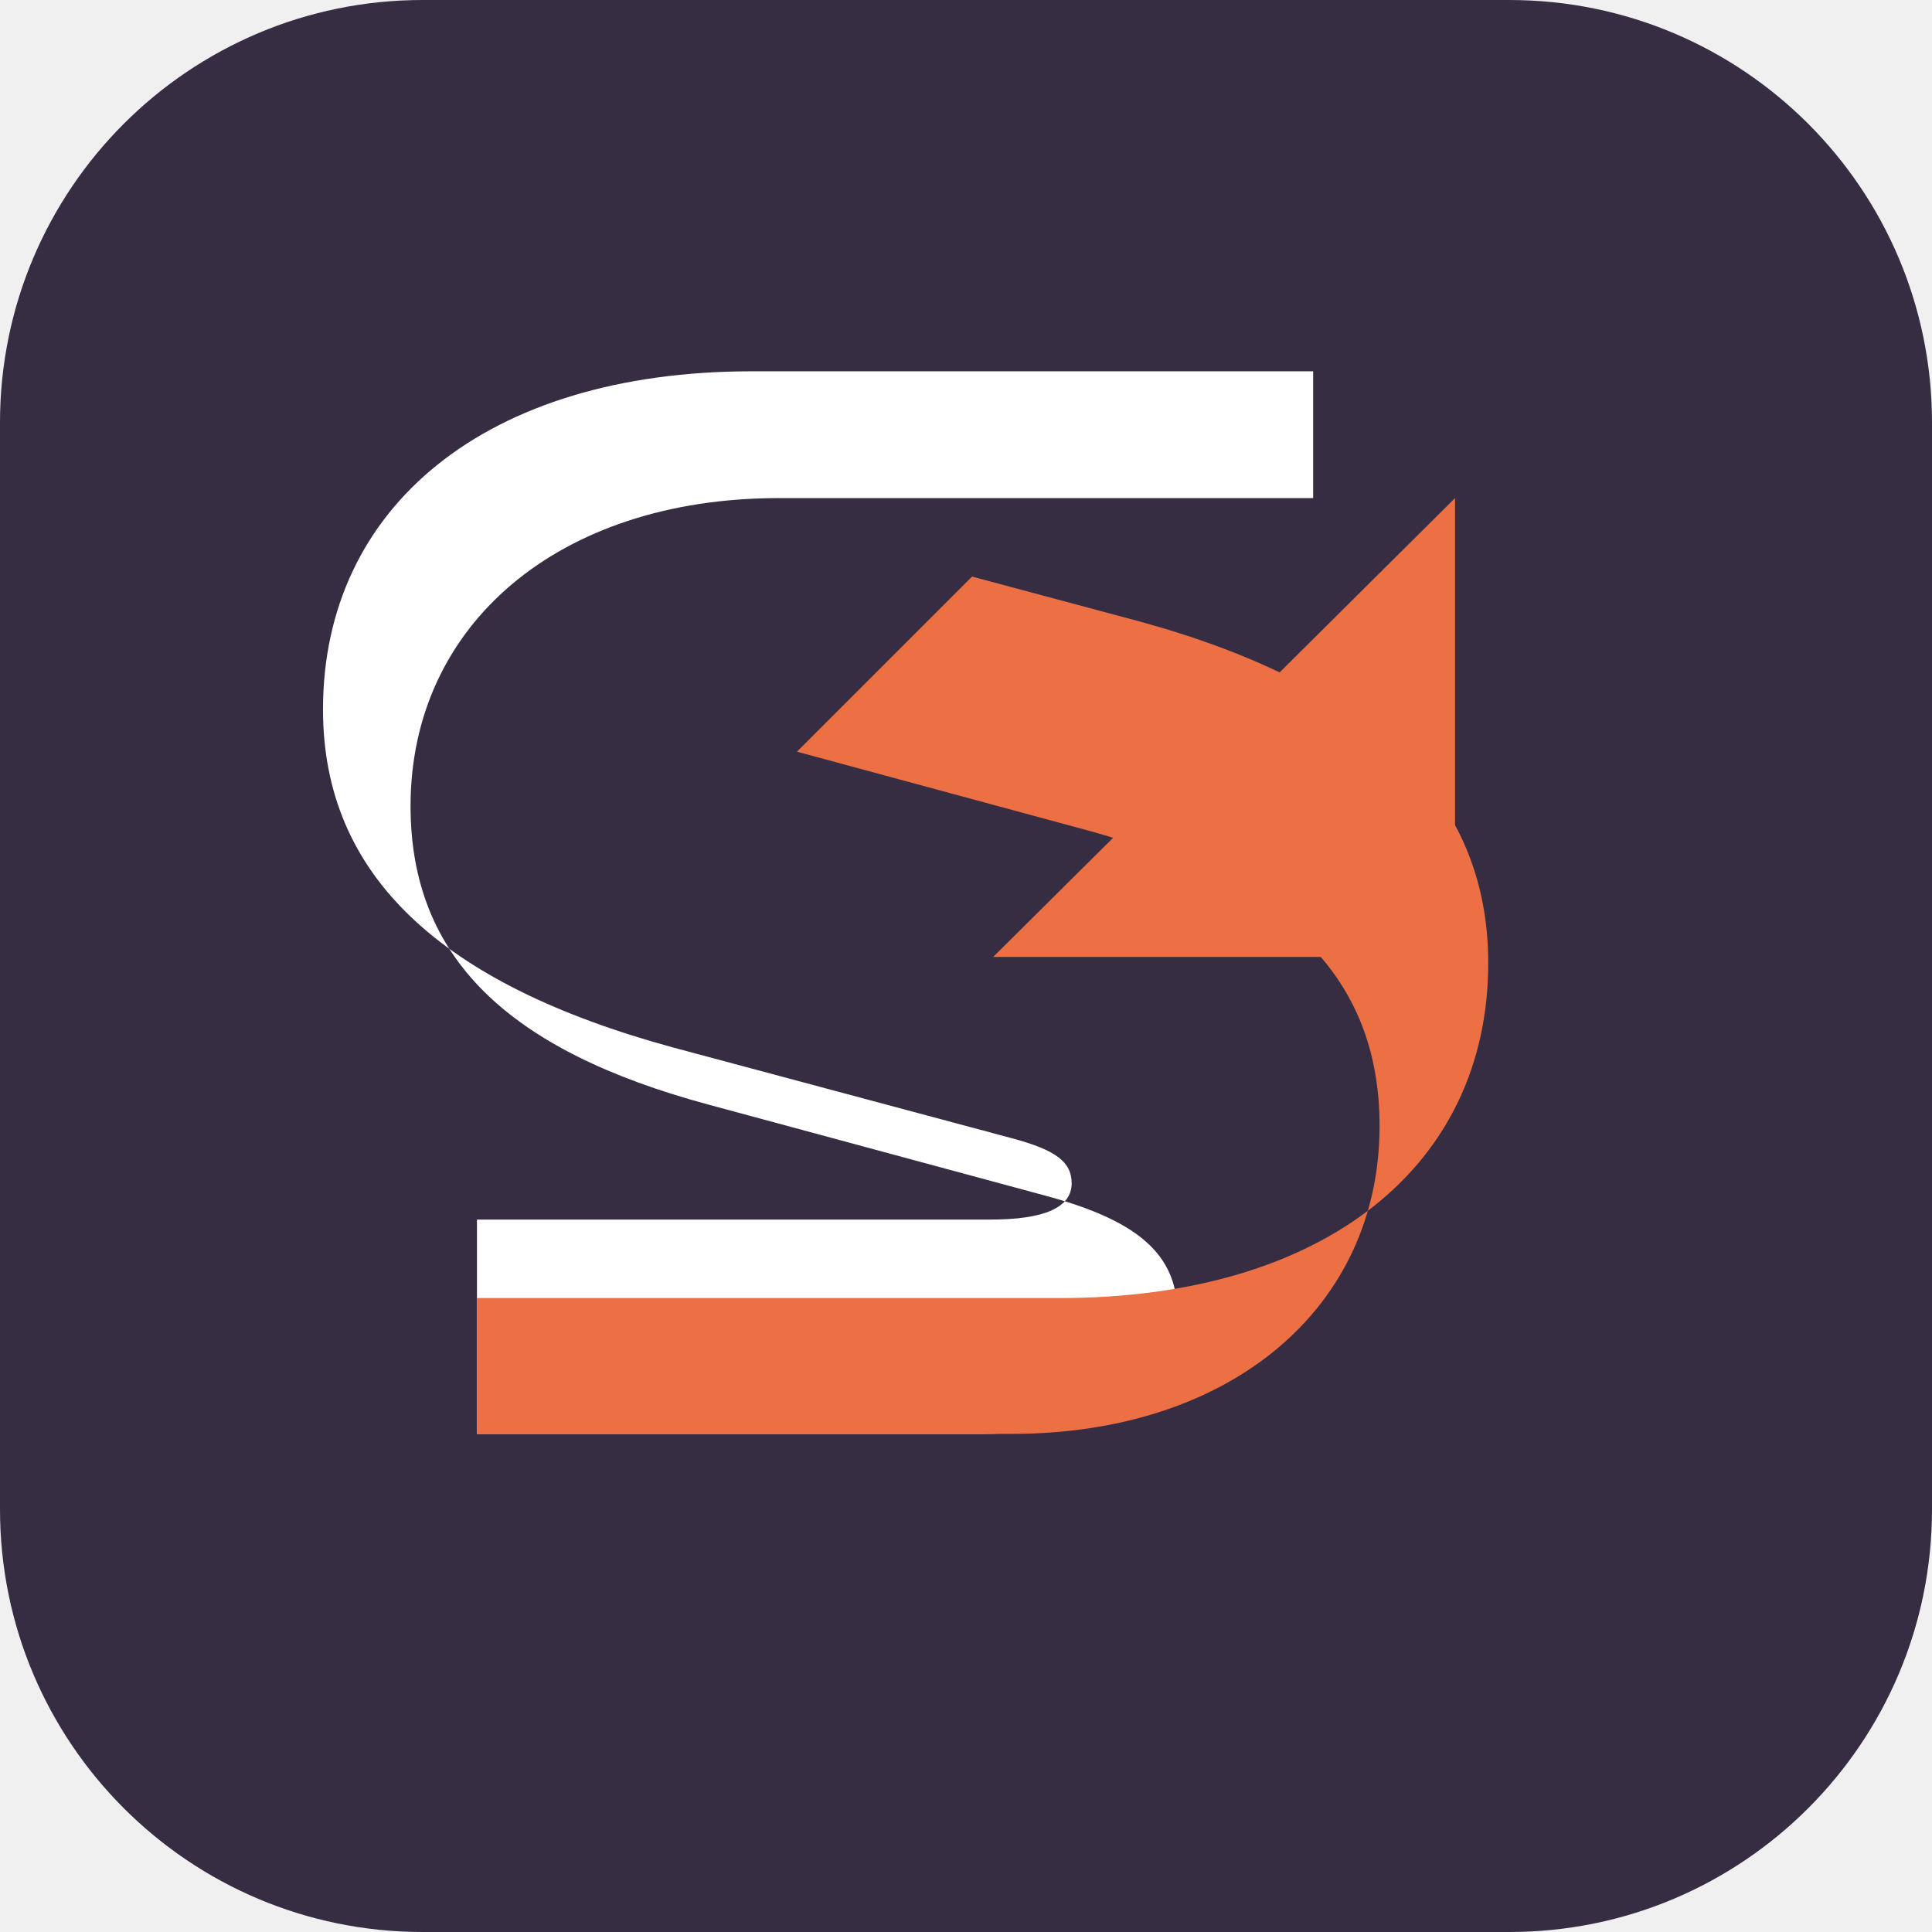
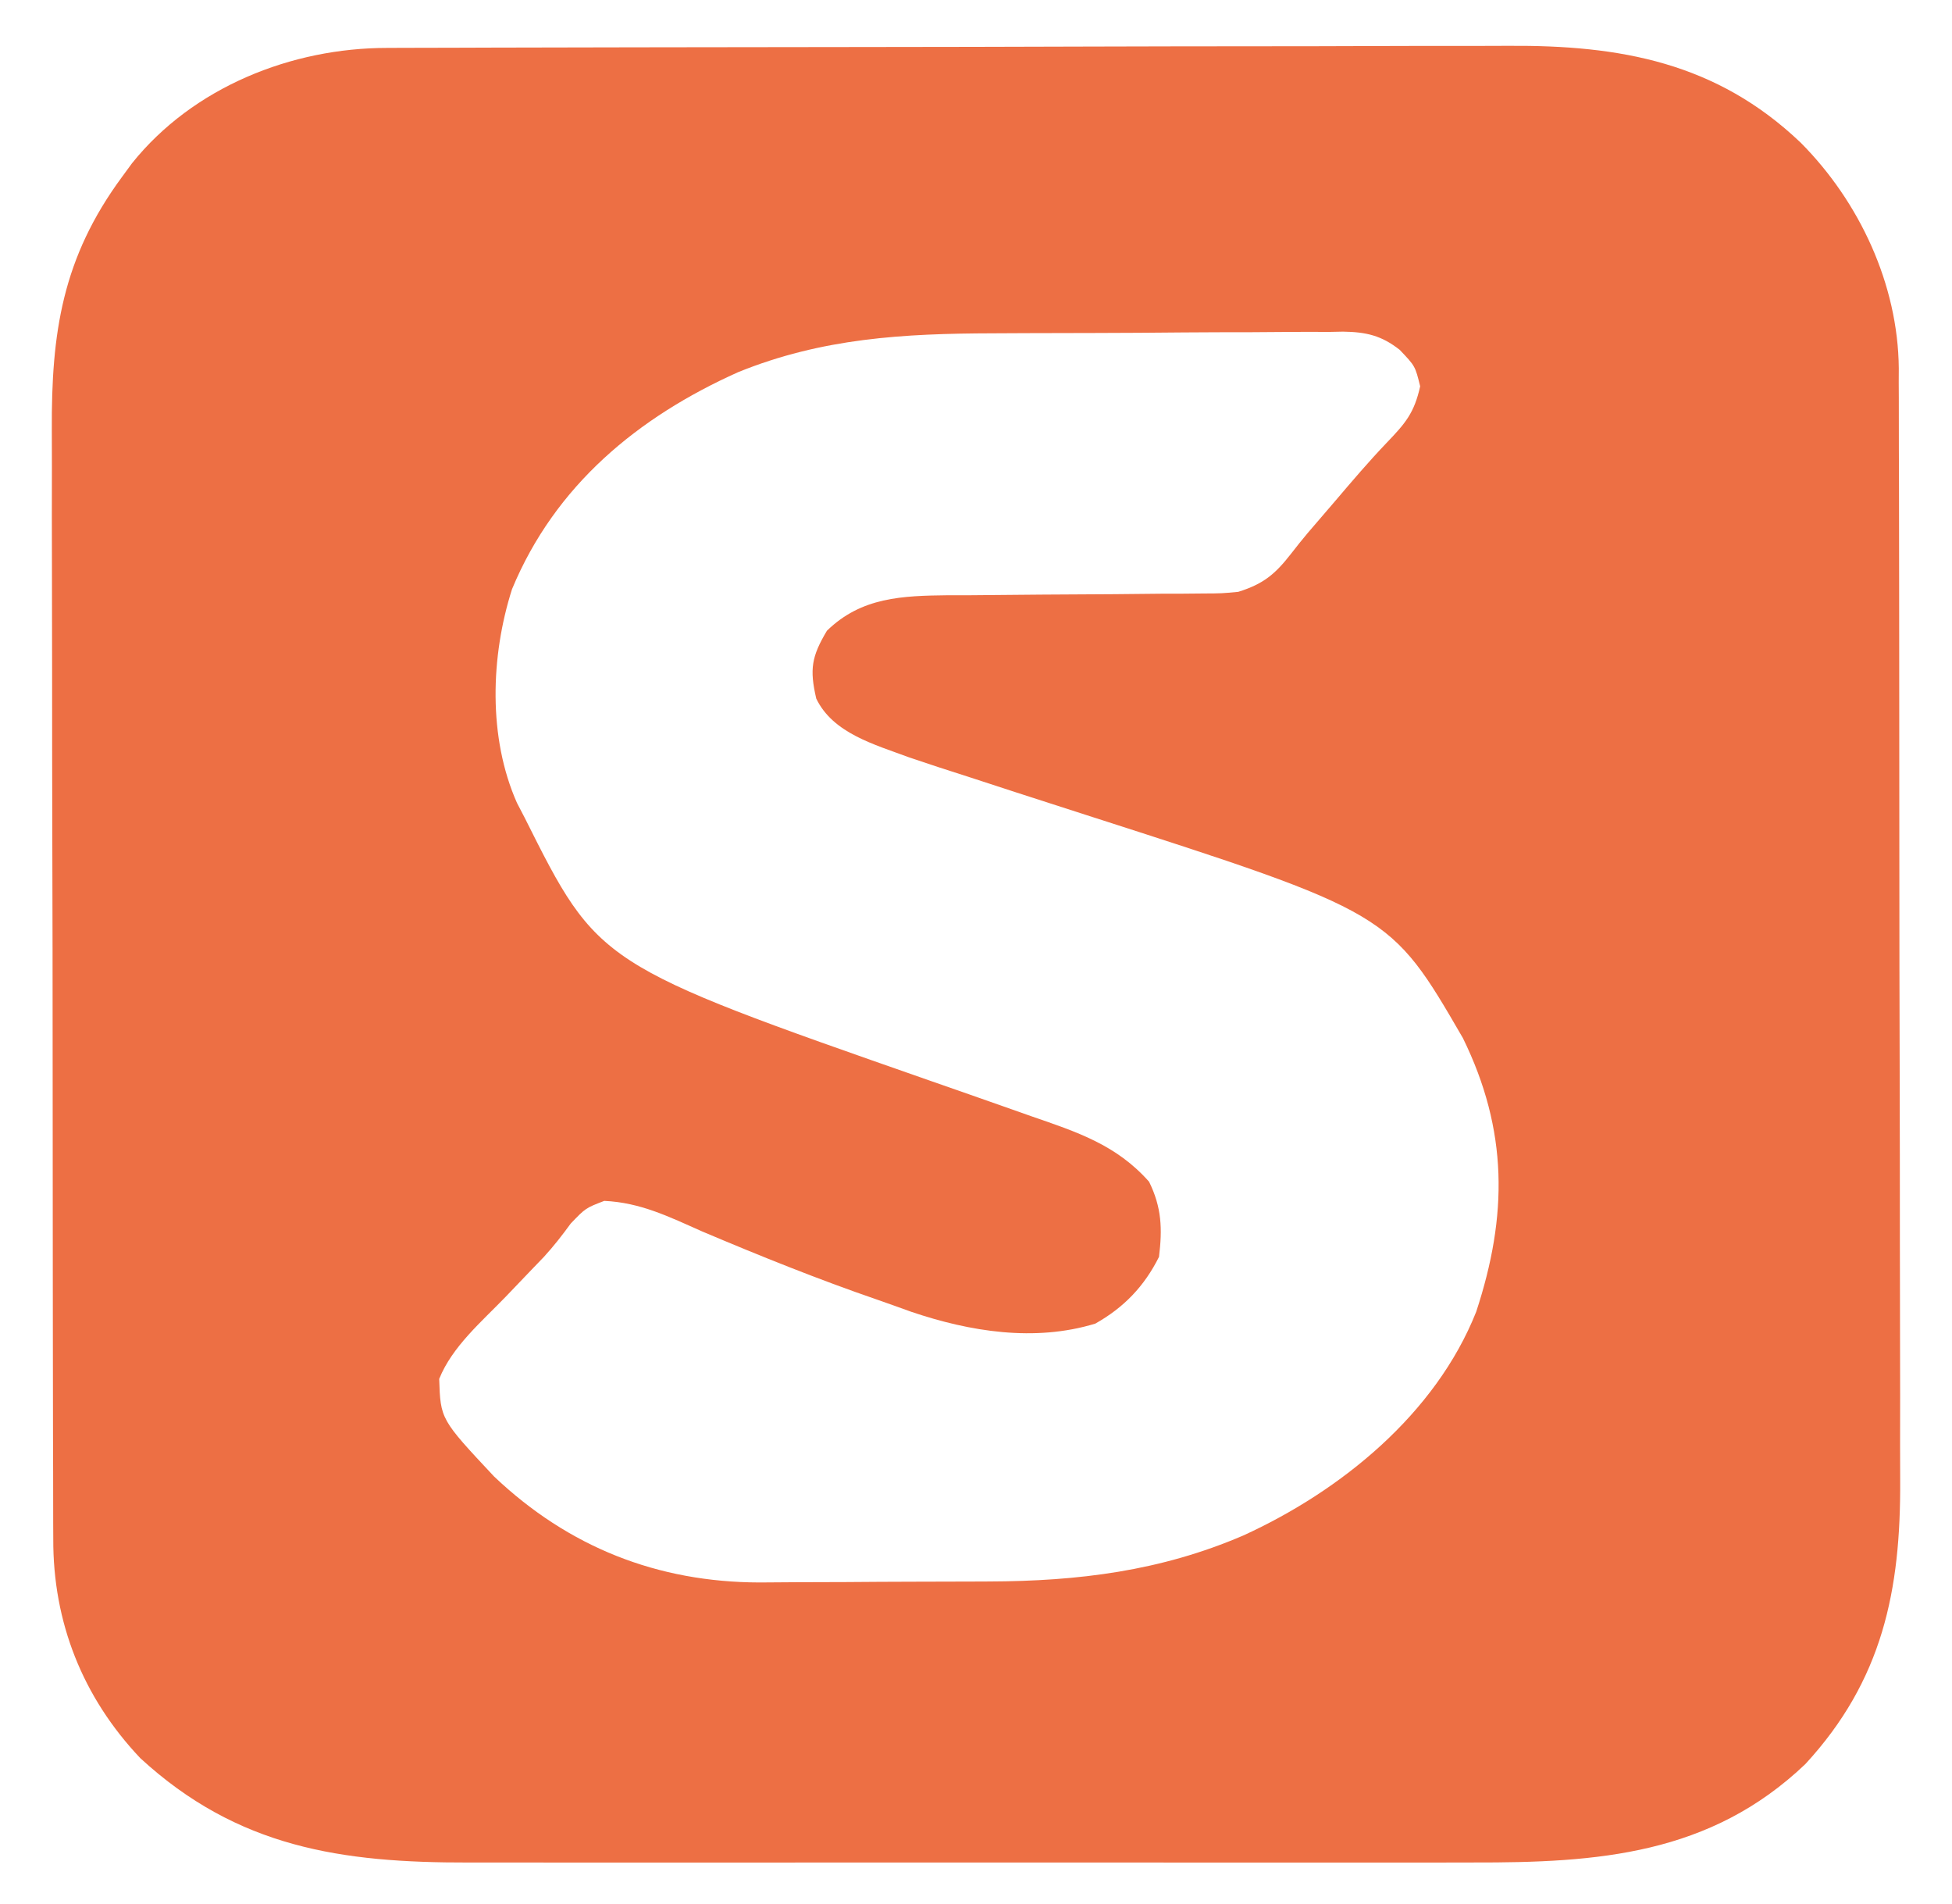
- <svg xmlns="http://www.w3.org/2000/svg" viewBox="0 0 64 64" role="img" aria-label="Sahajly">
-   <rect width="64" height="64" rx="14" fill="#362d43" />
-   <path d="M43.5 16.5H25.8c-7.3 0-12.2 4.2-12.2 10.2 0 5 3.2 8.1 9.9 9.9l11.1 3c3 .8 4.4 1.9 4.4 3.9 0 2.5-2.3 4-6.5 4H15.8v-7.1h17c1.8 0 2.7-.4 2.7-1.2 0-.7-.5-1.1-2-1.5l-11.2-3c-7.7-2.1-11.6-5.7-11.6-11.2 0-6.7 5.4-11.2 14.2-11.2h18.6v4.2Z" fill="#ffffff" />
-   <path d="M48.2 16.5v15.2H32.9l15.3-15.2Z" fill="#ed6f44" />
-   <path d="M15.8 47.5h17.7c7.3 0 12.2-4.2 12.2-10.2 0-4.9-3.1-8-9.7-9.8l-9.6-2.6 5.8-5.8 5.6 1.5c7.6 2.1 11.5 5.8 11.5 11.3 0 6.7-5.4 11.1-14.2 11.1H15.8v4.5Z" fill="#ed6f44" />
+ <svg xmlns="http://www.w3.org/2000/svg" version="1.1" viewBox="608 578 320 312">
+   <path d="M0 0 C506.88 0 1013.76 0 1536 0 C1536 337.92 1536 675.84 1536 1024 C1029.12 1024 522.24 1024 0 1024 C0 686.08 0 348.16 0 0 Z " fill="#FFFFFF" transform="translate(0,0)" />
+   <path d="M0 0 C0.853 -0.004 1.705 -0.007 2.584 -0.011 C5.44 -0.022 8.296 -0.026 11.152 -0.03 C13.201 -0.036 15.25 -0.043 17.298 -0.05 C24.026 -0.071 30.754 -0.081 37.483 -0.091 C39.802 -0.095 42.121 -0.099 44.44 -0.103 C55.339 -0.123 66.239 -0.137 77.138 -0.145 C89.703 -0.155 102.267 -0.181 114.832 -0.222 C124.554 -0.252 134.275 -0.267 143.997 -0.27 C149.798 -0.272 155.6 -0.281 161.401 -0.306 C166.864 -0.33 172.327 -0.334 177.791 -0.324 C179.788 -0.323 181.785 -0.329 183.783 -0.343 C202.093 -0.462 217.887 2.356 231.701 15.522 C241.35 25.215 247.668 38.767 247.791 52.511 C247.789 52.896 247.789 52.896 247.781 54.842 C247.786 55.681 247.79 56.52 247.795 57.384 C247.808 60.176 247.806 62.968 247.804 65.759 C247.81 67.769 247.817 69.778 247.825 71.788 C247.842 77.235 247.847 82.681 247.848 88.128 C247.85 91.535 247.854 94.942 247.859 98.349 C247.878 110.249 247.886 122.149 247.884 134.049 C247.883 145.12 247.904 156.191 247.936 167.262 C247.962 176.784 247.973 186.306 247.971 195.829 C247.971 201.508 247.977 207.187 247.998 212.867 C248.017 218.213 248.017 223.558 248.003 228.904 C248.001 230.858 248.005 232.812 248.018 234.766 C248.122 252.799 245.14 267.53 232.479 281.272 C216.874 296.163 198.373 297.453 178.004 297.406 C176.042 297.409 174.079 297.412 172.117 297.417 C166.813 297.426 161.51 297.422 156.206 297.416 C150.639 297.411 145.073 297.415 139.507 297.419 C130.16 297.422 120.813 297.417 111.467 297.408 C100.682 297.397 89.898 297.401 79.114 297.412 C69.833 297.421 60.552 297.422 51.271 297.417 C45.738 297.414 40.204 297.413 34.671 297.42 C29.466 297.426 24.261 297.421 19.057 297.41 C17.154 297.407 15.251 297.408 13.349 297.412 C-7.474 297.457 -24.521 294.992 -40.482 280.311 C-49.962 270.304 -54.808 258 -54.754 244.376 C-54.758 243.529 -54.763 242.682 -54.767 241.809 C-54.78 238.99 -54.778 236.171 -54.777 233.352 C-54.783 231.322 -54.79 229.293 -54.797 227.264 C-54.815 221.763 -54.819 216.263 -54.821 210.763 C-54.822 207.322 -54.826 203.881 -54.832 200.44 C-54.85 188.424 -54.858 176.407 -54.857 164.391 C-54.856 153.21 -54.877 142.031 -54.908 130.851 C-54.935 121.235 -54.945 111.619 -54.944 102.004 C-54.943 96.268 -54.949 90.533 -54.97 84.798 C-54.99 79.399 -54.99 74.001 -54.975 68.603 C-54.973 66.63 -54.978 64.656 -54.99 62.683 C-55.082 46.678 -53.274 34.426 -43.486 21.147 C-43.219 20.782 -43.219 20.782 -41.865 18.932 C-31.846 6.414 -15.683 -0.004 0 0 Z " fill="#ED6F44" transform="translate(671.4862,585.8528)" />
+   <path d="M0 0 C0.905 -0.007 1.81 -0.013 2.742 -0.02 C5.718 -0.04 8.693 -0.051 11.668 -0.061 C12.689 -0.065 13.71 -0.069 14.761 -0.074 C20.158 -0.094 25.556 -0.109 30.953 -0.118 C36.516 -0.129 42.078 -0.164 47.641 -0.203 C51.931 -0.23 56.221 -0.238 60.512 -0.241 C62.562 -0.246 64.613 -0.258 66.663 -0.276 C69.535 -0.301 72.406 -0.3 75.277 -0.293 C76.117 -0.306 76.956 -0.319 77.82 -0.332 C84.22 -0.276 89.639 1.244 94.357 5.76 C97.672 9.558 98.719 13.529 98.426 18.521 C96.893 24.155 92.629 28.042 88.703 32.177 C87.62 33.351 86.538 34.527 85.457 35.704 C83.227 38.127 80.981 40.534 78.723 42.931 C75.815 46.031 73.044 49.229 70.364 52.529 C65.828 57.032 62.103 58.676 55.739 58.675 C55.405 58.678 55.405 58.678 53.711 58.692 C52.268 58.701 50.824 58.701 49.38 58.693 C47.088 58.681 44.796 58.692 42.503 58.709 C38.458 58.736 34.412 58.742 30.367 58.74 C23.903 58.738 17.44 58.753 10.976 58.796 C8.731 58.806 6.487 58.797 4.242 58.787 C-3.204 58.799 -9.379 59.294 -16.297 62.177 C-17.266 62.486 -18.235 62.796 -19.234 63.115 C-21.835 64.454 -22.289 65.465 -23.297 68.177 C-23.482 68.559 -23.482 68.559 -24.422 70.49 C-26.024 75.41 -25.751 78.978 -23.922 83.802 C-18.985 91.532 -6.795 93.898 1.391 96.615 C3.951 97.484 6.511 98.355 9.071 99.228 C9.748 99.458 10.426 99.689 11.125 99.927 C19.259 102.699 27.372 105.529 35.47 108.402 C37.14 108.992 38.81 109.579 40.483 110.161 C65.494 118.875 89.329 130.231 101.703 155.177 C104.806 162.54 107.316 170.166 107.703 178.177 C107.754 179.114 107.804 180.051 107.856 181.017 C108.535 203.426 99.432 221.666 84.453 237.865 C72.961 248.699 58.129 256.522 43.078 261.052 C42.447 261.243 41.816 261.434 41.165 261.631 C29.456 264.881 17.476 265.492 5.391 265.478 C3.965 265.482 2.538 265.486 1.112 265.491 C-1.852 265.498 -4.817 265.498 -7.782 265.493 C-11.54 265.487 -15.298 265.504 -19.056 265.527 C-21.994 265.542 -24.932 265.543 -27.869 265.54 C-29.253 265.54 -30.637 265.545 -32.021 265.555 C-55.594 265.708 -73.76 258.204 -90.652 241.923 C-95.287 237.11 -99.705 232.052 -100.297 225.177 C-99.276 218.676 -96.212 215.39 -91.734 210.927 C-90.459 209.615 -89.187 208.299 -87.918 206.982 C-87.298 206.339 -86.677 205.697 -86.038 205.035 C-83.641 202.478 -81.474 199.799 -79.297 197.052 C-71.451 187.36 -71.451 187.36 -65.422 185.927 C-60.754 185.719 -57.205 187.339 -53.07 189.279 C-45.168 192.857 -37.153 195.989 -29.015 198.985 C-26.795 199.803 -24.579 200.63 -22.363 201.458 C-15.189 204.125 -7.983 206.688 -0.699 209.04 C0.536 209.44 1.771 209.84 3.043 210.252 C11.531 212.396 20.941 212.736 28.836 208.505 C33.333 205.307 36.018 201.815 38.141 196.74 C38.954 191.587 38.671 187.434 36.578 182.552 C31.806 176.507 26.404 173.193 19.219 170.661 C18.414 170.364 17.609 170.067 16.779 169.76 C14.176 168.802 11.565 167.865 8.953 166.927 C7.143 166.263 5.334 165.597 3.525 164.93 C-4.39 162.018 -12.326 159.163 -20.269 156.329 C-47.734 146.476 -73.213 134.885 -86.297 107.177 C-92.535 92.807 -92.699 74.147 -87.621 59.376 C-83.43 49.253 -78.722 40.337 -71.297 32.177 C-70.485 31.272 -69.672 30.367 -68.836 29.435 C-51.078 10.636 -25.766 0.082 0 0 Z " fill="#ED6F44" transform="translate(331.2966,204.823)" />
+   <path d="M0 0 C0.478 -0.008 0.478 -0.008 2.895 -0.049 C9.902 -0.054 15.858 0.533 21.402 5.25 C21.95 5.931 22.498 6.611 23.062 7.312 C23.628 7.993 24.194 8.674 24.777 9.375 C27.473 13.251 27.293 17.099 27.33 21.63 C27.34 22.371 27.35 23.113 27.36 23.877 C27.392 26.328 27.417 28.779 27.441 31.23 C27.462 32.93 27.483 34.63 27.504 36.329 C27.56 40.803 27.609 45.276 27.657 49.749 C27.707 54.314 27.763 58.879 27.818 63.443 C27.926 72.4 28.027 81.356 28.125 90.312 C28.658 89.834 29.191 89.356 29.741 88.863 C30.095 88.549 30.095 88.549 31.886 86.958 C32.235 86.647 32.235 86.647 34.002 85.071 C37.045 82.551 40.265 80.769 43.812 79.062 C44.507 78.726 45.202 78.39 45.918 78.043 C61.701 70.67 80.552 69.813 97.125 75.312 C115.113 82.372 126.455 93.912 134.84 111.285 C139.599 122.495 140.358 133.837 140.699 145.863 C140.72 146.581 140.742 147.299 140.763 148.038 C141.232 164.297 141.204 180.544 140.993 196.807 C140.942 200.79 140.917 204.774 140.896 208.758 C140.876 211.88 140.838 215.001 140.796 218.123 C140.778 219.595 140.768 221.066 140.764 222.538 C140.757 224.571 140.722 226.604 140.687 228.637 C140.675 229.786 140.663 230.934 140.651 232.118 C139.782 237.398 137.263 240.453 133.062 243.625 C126.784 247.232 120.506 246.571 113.438 246.625 C112.183 246.654 110.928 246.683 109.635 246.713 C102.296 246.763 97.316 246.371 91.125 242.312 C85.736 236.781 84.829 231.538 84.87 224.025 C84.866 223.203 84.862 222.381 84.859 221.534 C84.852 219.754 84.849 217.974 84.851 216.193 C84.852 213.367 84.839 210.541 84.822 207.715 C84.775 199.68 84.751 191.645 84.744 183.611 C84.739 178.69 84.715 173.77 84.679 168.849 C84.669 166.983 84.667 165.116 84.672 163.25 C84.707 150.44 84.528 138.773 75.105 128.969 C69.479 124.263 62.429 122.033 55.125 122.312 C47.45 123.368 40.361 125.341 35.125 131.312 C29.462 140.235 27.982 148.167 27.967 158.631 C27.962 159.432 27.957 160.233 27.952 161.058 C27.941 162.786 27.933 164.513 27.926 166.24 C27.914 168.977 27.894 171.714 27.873 174.451 C27.811 182.228 27.757 190.005 27.724 197.783 C27.703 202.55 27.667 207.317 27.623 212.085 C27.609 213.897 27.6 215.709 27.597 217.521 C27.592 220.055 27.569 222.589 27.542 225.123 C27.545 225.867 27.548 226.61 27.551 227.376 C27.449 233.729 25.838 237.638 21.312 242.062 C14.486 246.881 7.836 246.678 -0.25 246.688 C-1.348 246.712 -2.447 246.736 -3.578 246.762 C-10.504 246.787 -14.995 246.039 -20.875 242.312 C-26.411 236.63 -27.171 231.23 -27.142 223.527 C-27.147 222.642 -27.151 221.757 -27.156 220.846 C-27.169 217.881 -27.167 214.917 -27.166 211.952 C-27.172 209.826 -27.178 207.701 -27.186 205.575 C-27.204 199.8 -27.208 194.025 -27.21 188.25 C-27.211 183.429 -27.219 178.608 -27.226 173.787 C-27.242 162.412 -27.247 151.037 -27.246 139.662 C-27.244 127.93 -27.266 116.197 -27.297 104.464 C-27.323 94.39 -27.334 84.316 -27.333 74.242 C-27.332 68.226 -27.338 62.209 -27.359 56.193 C-27.378 50.534 -27.379 44.874 -27.364 39.215 C-27.362 37.14 -27.367 35.065 -27.379 32.989 C-27.394 30.152 -27.385 27.316 -27.369 24.479 C-27.38 23.661 -27.39 22.844 -27.401 22.001 C-27.326 15.767 -25.738 10.495 -21.499 5.782 C-15.061 0.005 -8.188 -0.027 0 0 Z " fill="#362D43" transform="translate(652.875,210.6875)" />
+   <path d="M0 0 C0.981 0.771 1.962 1.542 2.973 2.336 C14.095 11.632 20.9 27.421 22.25 41.631 C22.415 44.625 22.522 47.616 22.605 50.613 C22.624 51.19 22.624 51.19 22.717 54.108 C23.161 69.424 23.259 84.746 23.295 100.068 C23.304 103.515 23.325 106.962 23.357 110.409 C23.395 114.648 23.414 118.887 23.418 123.126 C23.423 124.719 23.435 126.312 23.453 127.905 C23.64 144.801 23.64 144.801 19 150 C14.474 153.943 9.767 154.598 3.871 154.531 C3.118 154.535 2.366 154.539 1.59 154.543 C0.009 154.546 -1.571 154.538 -3.152 154.521 C-5.56 154.5 -7.965 154.521 -10.373 154.547 C-11.917 154.544 -13.46 154.539 -15.004 154.531 C-15.717 154.539 -16.429 154.547 -17.163 154.556 C-22.224 154.462 -25.093 153.162 -29 150 C-31.732 146.42 -32.34 143.395 -33 139 C-33.583 139.508 -34.165 140.016 -34.766 140.539 C-47.026 150.833 -61.849 157.316 -78 158 C-78.752 158.04 -79.503 158.08 -80.277 158.121 C-98.531 158.624 -116.123 153.259 -129.75 140.812 C-139.672 130.174 -144.436 116.057 -144.215 101.648 C-142.913 85.604 -136.471 73.086 -125.062 61.938 C-105.062 45.011 -78.905 44.337 -54 46 C-46.464 46.913 -39.199 48.6 -32 51 C-33.02 41.863 -34.766 35.483 -41.125 28.75 C-53.893 20.978 -69.469 21.082 -83.75 24.5 C-90.142 26.432 -96.09 29.225 -101.929 32.445 C-107.141 35.162 -111.302 35.65 -117 34 C-121.808 31.225 -124.384 26.866 -127.25 22.25 C-127.696 21.572 -128.142 20.894 -128.602 20.195 C-131.615 15.393 -132.977 11.711 -133 6 C-130.489 -1.598 -123.676 -4.506 -117 -8 C-81.36 -25.638 -31.57 -26.771 0 0 Z " fill="#362D43" transform="translate(589,303)" />
+   <path d="M0 0 C0.861 0.659 1.722 1.317 2.609 1.996 C13.596 11.206 21.071 25.837 23 40 C23.583 48.03 23.447 56.103 23.434 64.148 C23.438 66.493 23.443 68.838 23.449 71.184 C23.458 76.077 23.456 80.97 23.446 85.864 C23.435 92.132 23.455 98.399 23.484 104.667 C23.502 109.5 23.502 114.333 23.496 119.167 C23.496 121.478 23.502 123.79 23.515 126.102 C23.529 129.328 23.519 132.553 23.502 135.779 C23.507 136.254 23.507 136.254 23.531 138.66 C23.469 144.265 22.81 147.591 19 152 C14.458 155.054 10.308 155.455 4.969 155.434 C4.215 155.439 3.46 155.444 2.683 155.449 C1.097 155.456 -0.49 155.455 -2.077 155.446 C-4.493 155.438 -6.908 155.466 -9.324 155.498 C-10.872 155.5 -12.421 155.499 -13.969 155.496 C-14.685 155.507 -15.4 155.519 -16.138 155.53 C-22.109 155.448 -25.599 153.318 -29.812 149.25 C-31.582 145.898 -31.686 142.766 -32 139 C-32.464 139.485 -32.928 139.969 -33.406 140.469 C-43.15 149.921 -55.679 155.676 -69 158 C-69.703 158.129 -70.405 158.258 -71.129 158.391 C-86.849 160.804 -105.041 158.18 -118.492 149.367 C-120.758 147.666 -122.886 145.885 -125 144 C-125.615 143.478 -126.23 142.956 -126.863 142.418 C-135.943 134.144 -141.793 122.125 -142.434 109.852 C-142.457 108.11 -142.458 106.367 -142.438 104.625 C-142.43 103.707 -142.422 102.79 -142.415 101.844 C-142.081 88.05 -136.494 76.142 -127.16 66.008 C-112.521 52.401 -93.694 46.875 -74 46 C-73.216 45.959 -72.433 45.918 -71.625 45.875 C-57.763 45.5 -44.274 48.32 -31 52 C-33.647 35.468 -33.647 35.468 -40 30 C-51.564 22.729 -64.983 22.361 -78.242 24.613 C-86.615 26.525 -94.152 29.572 -101.799 33.445 C-106.563 35.765 -109.72 36.676 -115 35 C-119.37 31.513 -122.238 26.961 -125.25 22.312 C-125.696 21.636 -126.142 20.96 -126.602 20.264 C-130.069 14.984 -131.434 12.401 -131 6 C-126.566 -4.035 -112.939 -8.691 -103.285 -12.523 C-69.97 -24.46 -28.354 -22.492 0 0 Z " fill="#362D43" transform="translate(946,302)" />
+   <path d="M0 0 C14.6 -0.248 14.6 -0.248 19.108 3.464 C21.072 5.842 21.61 8.201 21.843 11.234 C20.98 18.034 16.846 24.186 13.602 30.121 C12.772 31.678 11.946 33.235 11.121 34.794 C9.42 38.006 7.709 41.211 5.99 44.413 C2.565 50.807 -0.742 57.262 -4.047 63.719 C-5.792 67.124 -7.547 70.525 -9.301 73.926 C-10.002 75.287 -10.704 76.649 -11.406 78.011 C-11.58 78.349 -11.58 78.349 -12.462 80.06 C-14.255 83.541 -16.047 87.022 -17.84 90.504 C-19.276 93.293 -20.712 96.082 -22.148 98.871 C-22.505 99.563 -22.861 100.255 -23.228 100.968 C-26.838 107.979 -30.452 114.988 -34.082 121.988 C-34.658 123.1 -35.235 124.212 -35.829 125.358 C-37.004 127.624 -38.18 129.889 -39.357 132.154 C-42.906 138.996 -46.408 145.86 -49.877 152.744 C-51.995 156.947 -54.121 161.146 -56.246 165.346 C-57.291 167.416 -58.332 169.488 -59.37 171.562 C-75.433 203.653 -93.823 227.707 -128.594 240.227 C-135.895 242.3 -143.293 242.481 -150.836 242.621 C-151.863 242.652 -152.889 242.683 -153.947 242.715 C-160.624 242.715 -165.492 241.722 -170.523 237.121 C-174.889 231.06 -176.083 224.53 -175.152 217.199 C-173.236 207.819 -168.568 200.484 -160.523 195.121 C-156.306 192.781 -152.642 191.61 -147.898 190.809 C-137.333 188.666 -127.06 184.153 -120.25 175.504 C-117.34 171.026 -116.375 166.432 -116.523 161.121 C-117.424 157.564 -118.865 154.332 -120.387 151 C-120.805 150.04 -121.223 149.08 -121.654 148.09 C-123.029 144.946 -124.433 141.815 -125.836 138.684 C-126.807 136.476 -127.775 134.268 -128.742 132.059 C-130.713 127.56 -132.694 123.064 -134.682 118.572 C-137.237 112.788 -139.746 106.985 -142.227 101.168 C-142.592 100.311 -142.958 99.454 -143.334 98.571 C-144.419 96.026 -145.503 93.48 -146.586 90.934 C-150.869 80.871 -155.188 70.83 -159.663 60.851 C-161.545 56.653 -163.412 52.449 -165.28 48.245 C-166.182 46.228 -167.09 44.214 -168.007 42.204 C-169.284 39.404 -170.535 36.594 -171.781 33.781 C-171.971 33.373 -171.971 33.373 -172.934 31.309 C-175.569 25.267 -176.334 19.694 -175.523 13.121 C-173.338 8.67 -170.584 5.932 -166.523 3.121 C-161.25 1.363 -155.586 1.816 -150.065 1.771 C-148.588 1.754 -147.111 1.727 -145.634 1.689 C-130.288 1.293 -130.288 1.293 -125.195 5.476 C-120.245 10.347 -117.5 17.012 -114.949 23.359 C-114.627 24.142 -114.306 24.925 -113.974 25.732 C-113.282 27.419 -112.593 29.107 -111.907 30.796 C-110.819 33.476 -109.722 36.151 -108.623 38.826 C-107.464 41.646 -106.306 44.466 -105.15 47.287 C-101.053 57.288 -96.899 67.265 -92.729 77.236 C-91.534 80.097 -90.342 82.959 -89.15 85.822 C-88.42 87.567 -87.691 89.313 -86.961 91.059 C-86.794 91.461 -86.794 91.461 -85.947 93.499 C-83.638 99.007 -83.638 99.007 -82.523 100.121 C-64.173 62.703 -64.173 62.703 -56.461 45.996 C-55.946 44.883 -55.432 43.77 -54.901 42.623 C-52.963 38.425 -51.027 34.225 -49.106 30.018 C-47.776 27.11 -46.432 24.209 -45.086 21.309 C-44.709 20.472 -44.332 19.636 -43.943 18.775 C-40.475 11.353 -36.443 5.238 -28.75 1.814 C-24.542 0.504 -20.34 0.437 -15.961 0.371 C-14.997 0.344 -14.034 0.316 -13.041 0.288 C-8.694 0.174 -4.347 0.119 0 0 Z " fill="#362D43" transform="translate(1309.523,283.8789)" />
+   <path d="M0 0 C1.808 -0.009 3.617 -0.018 5.425 -0.027 C9.195 -0.044 12.964 -0.052 16.734 -0.054 C21.557 -0.06 26.379 -0.098 31.202 -0.143 C34.928 -0.173 38.653 -0.18 42.379 -0.181 C44.158 -0.185 45.937 -0.198 47.715 -0.219 C50.199 -0.246 52.681 -0.241 55.165 -0.228 C55.893 -0.243 56.621 -0.258 57.371 -0.273 C61.195 -0.218 63.682 0.374 66.651 2.702 C69.199 5.371 69.199 5.371 70.012 8.684 C69.047 13.062 67.579 14.755 64.535 17.93 C61.585 21.013 58.838 24.247 56.074 27.496 C53.096 30.97 53.096 30.97 51.604 32.7 C50.678 33.802 49.774 34.924 48.896 36.065 C46.231 39.495 44.319 41.077 40.199 42.371 C37.488 42.629 37.488 42.629 34.526 42.642 C33.411 42.653 32.296 42.663 31.147 42.673 C29.951 42.675 28.756 42.677 27.523 42.68 C24.979 42.705 22.434 42.73 19.889 42.756 C15.886 42.785 11.884 42.809 7.881 42.827 C4.012 42.849 0.143 42.889 -3.727 42.93 C-4.916 42.93 -6.106 42.93 -7.332 42.93 C-14.865 43.019 -21.568 43.221 -27.238 48.746 C-29.75 52.966 -30.109 55.043 -28.988 59.871 C-26.247 65.568 -19.397 67.401 -13.813 69.487 C-10.527 70.611 -7.227 71.68 -3.918 72.734 C-1.426 73.547 1.066 74.36 3.559 75.174 C7.433 76.43 11.31 77.679 15.188 78.925 C65.107 94.974 65.107 94.974 77.023 115.516 C84.447 130.668 84.386 144.608 79.199 160.371 C72.546 177.122 57.014 189.738 40.995 197.047 C27.451 202.868 13.963 204.526 -0.66 204.574 C-1.324 204.577 -1.988 204.58 -2.672 204.583 C-6.186 204.598 -9.7 204.607 -13.214 204.611 C-16.812 204.617 -20.41 204.641 -24.009 204.669 C-26.804 204.688 -29.599 204.693 -32.394 204.695 C-34.357 204.699 -36.319 204.718 -38.281 204.737 C-55.027 204.695 -69.572 198.965 -81.801 187.371 C-90.586 177.991 -90.586 177.991 -90.801 171.371 C-88.663 166.062 -83.846 161.998 -79.926 157.934 C-78.51 156.457 -77.096 154.979 -75.684 153.5 C-75.008 152.799 -74.333 152.098 -73.638 151.375 C-72.025 149.615 -70.635 147.823 -69.23 145.898 C-66.801 143.371 -66.801 143.371 -63.742 142.195 C-57.823 142.459 -53.108 144.801 -47.738 147.184 C-38.24 151.205 -28.72 155.041 -18.965 158.396 C-17.11 159.038 -15.264 159.705 -13.418 160.372 C-3.816 163.623 6.812 165.35 16.762 162.309 C21.45 159.666 24.783 156.203 27.199 151.371 C27.763 146.752 27.642 143.273 25.574 139.059 C20.222 133.002 13.742 130.899 6.273 128.324 C5.212 127.949 4.151 127.574 3.058 127.188 C-1.452 125.595 -5.969 124.02 -10.486 122.445 C-64.728 103.481 -64.728 103.481 -76.801 79.371 C-77.215 78.576 -77.628 77.78 -78.055 76.961 C-82.804 66.255 -82.379 52.945 -78.863 41.934 C-71.798 24.905 -58.213 13.728 -41.801 6.371 C-28.027 0.779 -14.656 0.038 0 0 Z " fill="#FFFFFF" transform="translate(770.8008,632.6289)" />
+   <path d="M0 0 C0.501 -0.002 0.501 -0.002 3.037 -0.01 C10.898 0.047 17.598 0.473 23.438 6.312 C26.669 11.852 27.562 16.158 27.564 22.508 C27.566 23.144 27.566 23.144 27.573 26.364 C27.571 27.773 27.569 29.181 27.567 30.589 C27.568 32.075 27.57 33.56 27.572 35.045 C27.577 39.081 27.575 43.116 27.572 47.152 C27.569 51.386 27.572 55.619 27.573 59.853 C27.575 66.973 27.573 74.094 27.568 81.214 C27.562 89.416 27.564 97.618 27.57 105.821 C27.574 112.879 27.575 119.937 27.572 126.996 C27.571 131.204 27.57 135.412 27.574 139.62 C27.577 143.587 27.575 147.555 27.569 151.523 C27.568 152.968 27.568 154.414 27.57 155.859 C27.603 179.282 25.601 200.177 9.438 218.312 C8.856 218.987 8.275 219.661 7.676 220.355 C-3.556 232.53 -20.909 240.337 -37.432 241.518 C-40.541 241.615 -43.64 241.635 -46.75 241.625 C-47.804 241.641 -48.858 241.657 -49.943 241.674 C-56.402 241.678 -61.182 241.324 -66.207 236.848 C-71.358 230.352 -70.774 224.518 -70.812 216.5 C-70.833 215.432 -70.854 214.364 -70.875 213.264 C-70.905 207.194 -70.81 202.531 -67.562 197.312 C-62.944 193.194 -58.593 192.564 -52.688 191.875 C-44.122 190.645 -38.203 188.946 -32.688 181.938 C-29.061 176.789 -28.313 170.747 -28.304 164.595 C-28.297 163.283 -28.291 161.971 -28.284 160.619 C-28.286 159.182 -28.289 157.746 -28.291 156.309 C-28.287 154.782 -28.282 153.255 -28.275 151.729 C-28.264 148.451 -28.258 145.173 -28.258 141.896 C-28.256 136.71 -28.238 131.524 -28.217 126.338 C-28.168 113.459 -28.137 100.58 -28.115 87.701 C-28.099 77.686 -28.076 67.671 -28.032 57.656 C-28.011 52.503 -28.003 47.351 -28.005 42.199 C-28.003 38.991 -27.989 35.783 -27.972 32.575 C-27.966 31.091 -27.966 29.607 -27.971 28.123 C-28.018 12.656 -28.018 12.656 -22.375 5.562 C-15.475 0.042 -8.489 -0.137 0 0 Z " fill="#362D43" transform="translate(1014.562,284.6875)" />
+   <path d="M0 0 C0.995 -0.024 1.989 -0.049 3.014 -0.074 C10.147 -0.102 16.813 0.841 22.274 5.823 C26.791 11.013 27.985 14.994 27.953 21.75 C27.955 22.122 27.955 22.122 27.966 24.007 C27.978 26.505 27.976 29.003 27.975 31.501 C27.981 33.292 27.988 35.082 27.995 36.873 C28.01 40.73 28.019 44.587 28.023 48.444 C28.03 54.546 28.051 60.648 28.076 66.75 C28.125 79.708 28.157 92.667 28.188 105.625 C28.221 119.601 28.257 133.576 28.312 147.552 C28.335 153.614 28.349 159.677 28.355 165.74 C28.361 169.517 28.375 173.294 28.391 177.072 C28.397 178.82 28.4 180.568 28.399 182.315 C28.397 184.708 28.409 187.1 28.422 189.492 C28.421 189.835 28.421 189.835 28.412 191.571 C28.46 196.497 29.252 200.693 30.688 205.375 C34.226 208.699 37.858 208.631 42.465 209 C45.989 209.595 47.95 211.117 50.688 213.375 C52.729 217.459 52.005 222.636 52.062 227.125 C52.081 227.668 52.081 227.668 52.176 230.414 C52.275 239.41 52.275 239.41 49.539 243.016 C44.104 247.512 38.668 247.675 31.922 247.641 C31.088 247.643 30.255 247.644 29.396 247.646 C27.638 247.648 25.88 247.644 24.122 247.636 C21.46 247.625 18.799 247.636 16.137 247.648 C-8.07 247.671 -8.07 247.671 -18.312 239.375 C-24.905 231.866 -27.776 223.451 -27.7 213.608 C-27.706 212.762 -27.711 211.915 -27.716 211.043 C-27.731 208.226 -27.724 205.409 -27.717 202.592 C-27.722 200.564 -27.729 198.537 -27.737 196.509 C-27.755 191.015 -27.754 185.522 -27.748 180.028 C-27.745 175.438 -27.751 170.848 -27.757 166.258 C-27.771 155.429 -27.77 144.6 -27.759 133.771 C-27.747 122.606 -27.761 111.44 -27.788 100.275 C-27.81 90.681 -27.817 81.086 -27.811 71.492 C-27.807 65.765 -27.81 60.039 -27.827 54.312 C-27.843 48.927 -27.839 43.543 -27.82 38.159 C-27.816 36.185 -27.819 34.211 -27.83 32.238 C-27.843 29.539 -27.831 26.841 -27.814 24.142 C-27.823 23.365 -27.833 22.588 -27.843 21.788 C-27.761 15.681 -26.078 10.453 -21.936 5.843 C-15.396 -0.02 -8.317 0.011 0 0 Z " fill="#362D43" transform="translate(1088.312,210.625)" />
+   <path d="M0 0 C5.835 4.734 10.293 11.005 11.695 18.492 C12.593 28.666 10.894 35.729 4.57 43.742 C-0.918 49.681 -8.41 53.101 -16.43 53.742 C-25.848 53.135 -33.532 49.884 -39.84 42.758 C-45.904 34.767 -46.129 26.248 -45.305 16.492 C-43.5 9.323 -39.173 2.855 -32.836 -1.016 C-21.46 -6.871 -11.034 -7.219 0 0 Z " fill="#362D43" transform="translate(1032.305,217.5078)" />
+   <path d="M0 0 C2.051 1.809 2.051 1.809 2.883 4.523 C2.994 7.779 2.679 10.616 2.051 13.809 C1.908 14.56 1.765 15.312 1.617 16.086 C-0.286 22.716 -5.443 27.814 -11.332 31.164 C-21.073 35.617 -32.483 36.506 -42.957 34.125 C-49.037 31.642 -52.442 27.891 -55.324 21.996 C-56.433 16.343 -55.922 11.683 -53.262 6.559 C-46.744 -1.192 -40.099 -3.903 -30.113 -5.049 C-20.411 -5.688 -8.781 -4.093 0 0 Z " fill="#FFFFFF" transform="translate(554.9492,386.1914)" />
+   <path d="M0 0 C0.912 0.005 1.824 0.009 2.763 0.014 C11.56 0.205 20.35 1.462 27.812 6.438 C29.222 13.751 27.674 21.144 23.812 27.438 C18.042 34.369 10.841 38.664 1.824 39.656 C-6.842 40.289 -15.664 40.348 -23.188 35.438 C-26.811 32.203 -28.988 28.886 -29.391 23.949 C-29.499 17.441 -29.313 12.876 -24.746 7.852 C-17.717 1.165 -9.425 -0.106 0 0 Z " fill="#FFFFFF" transform="translate(887.1875,381.5625)" />
</svg>
